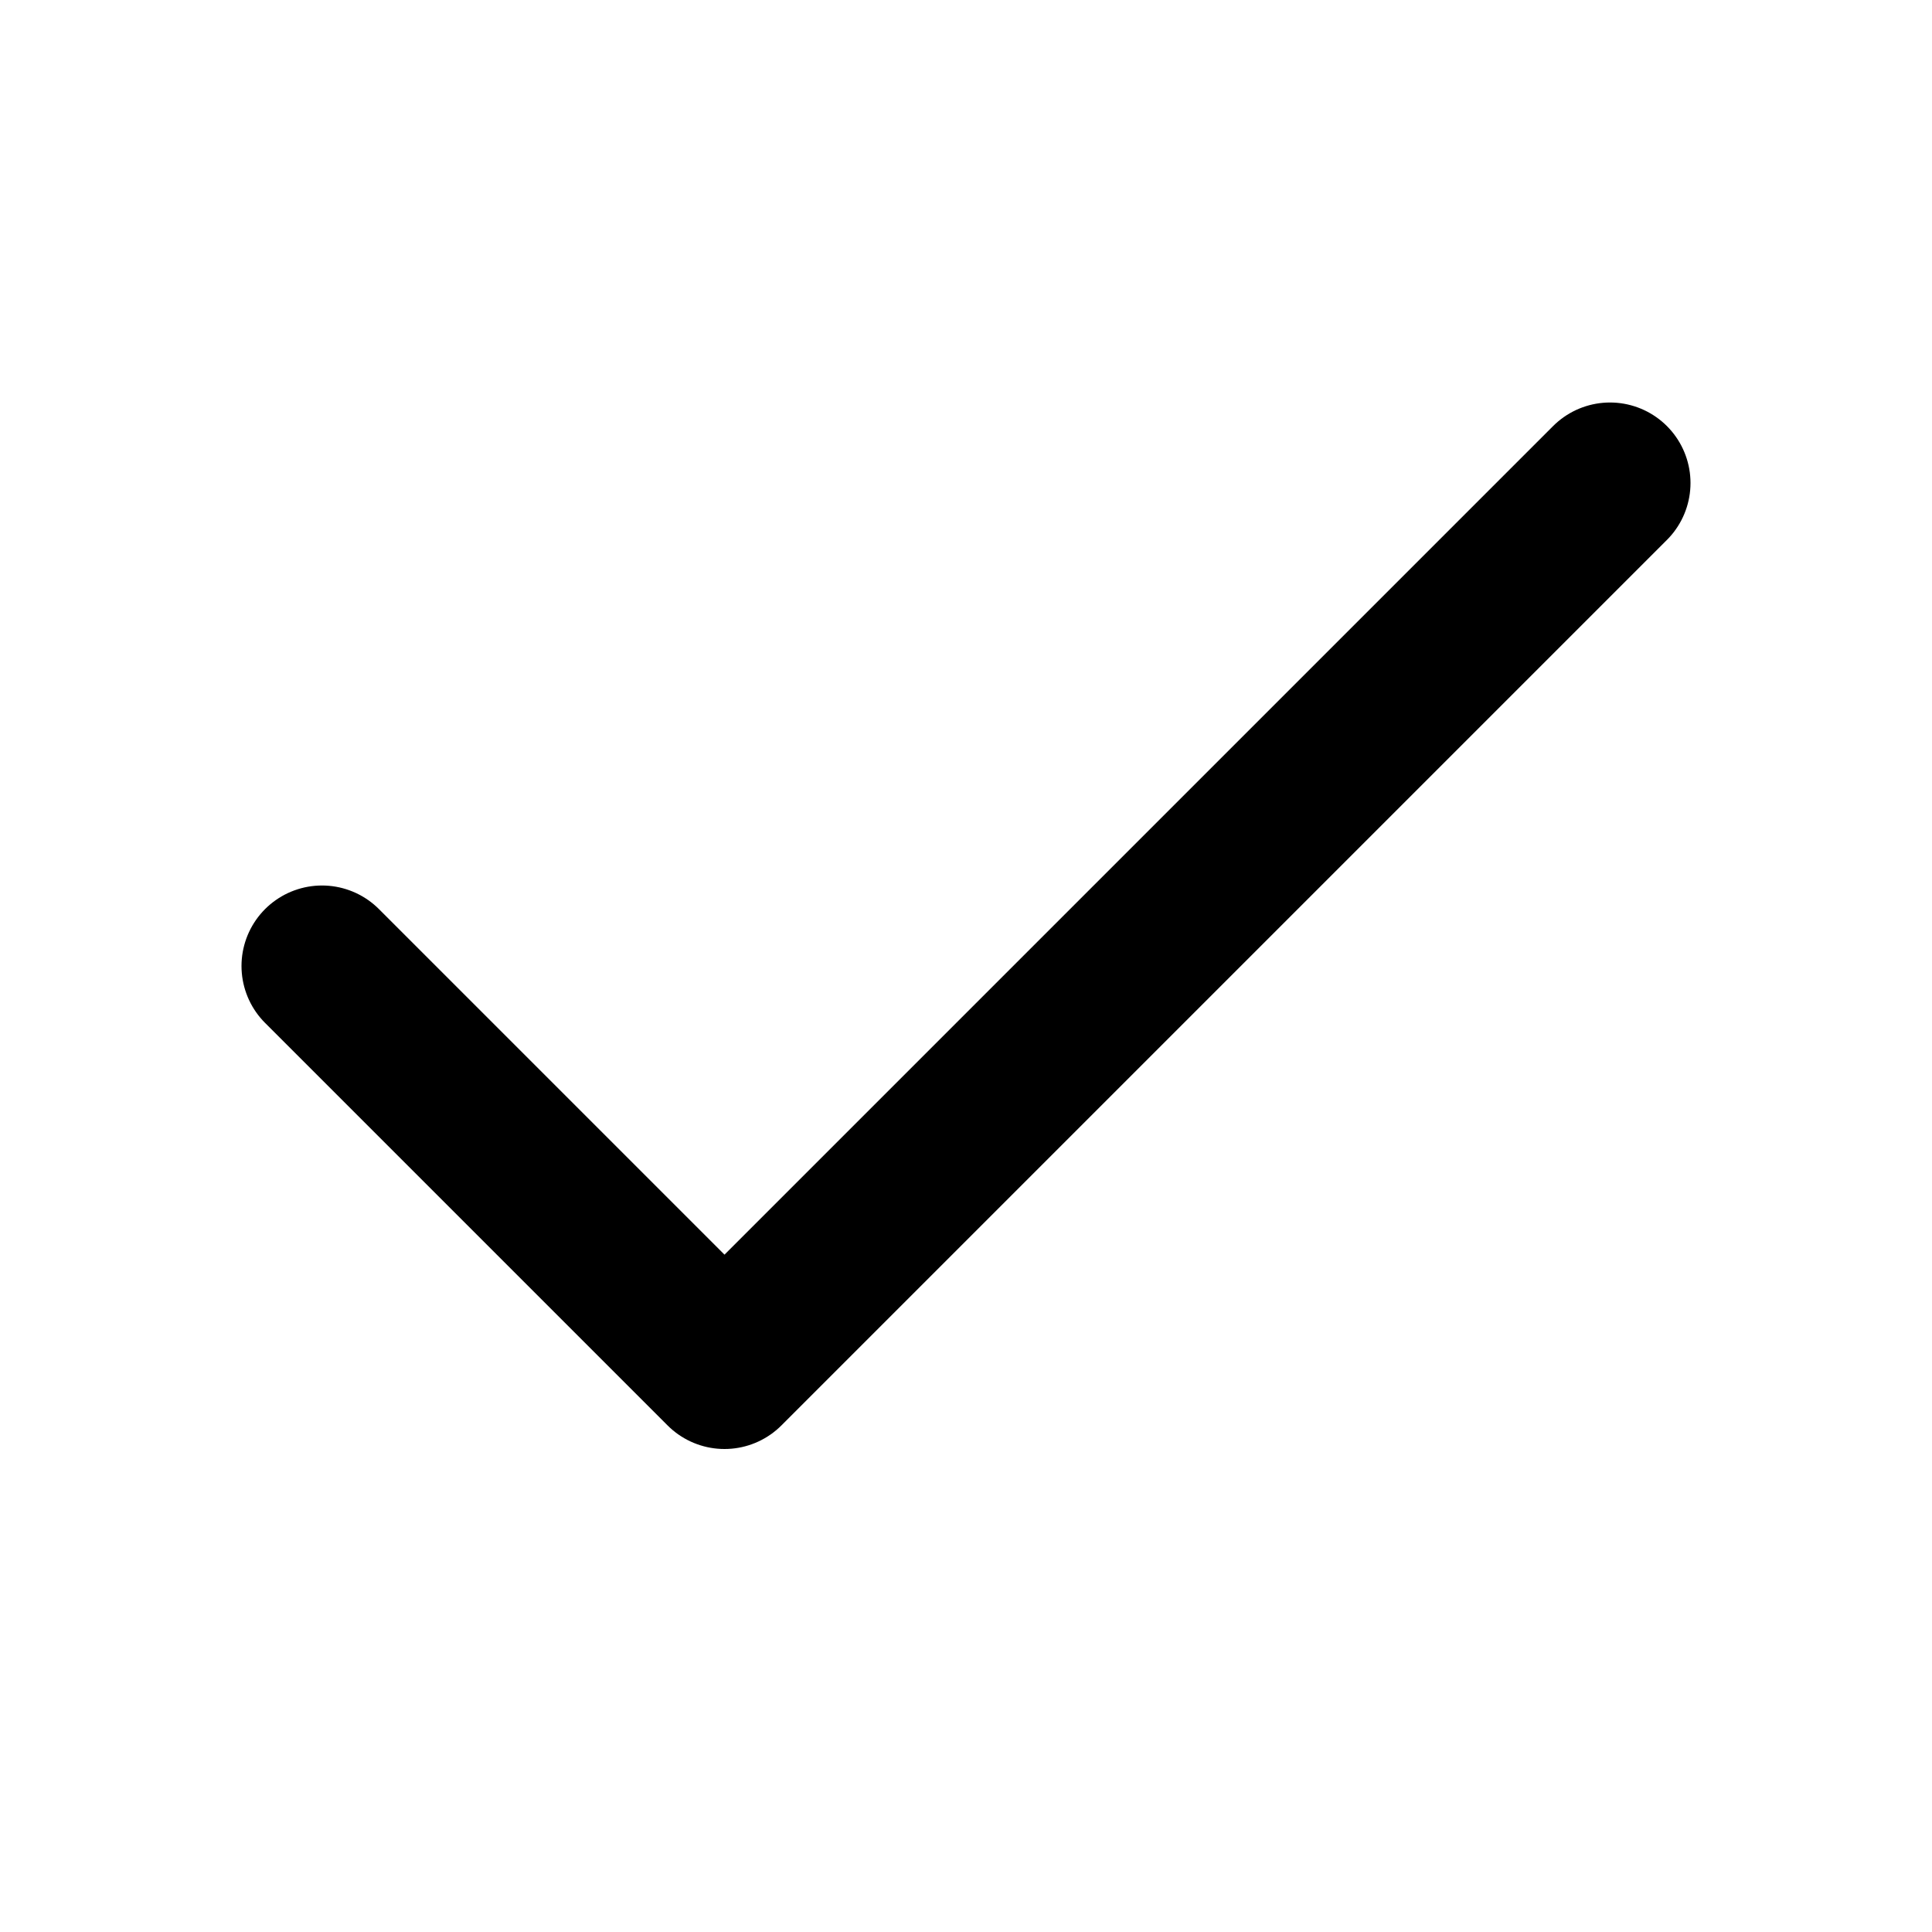
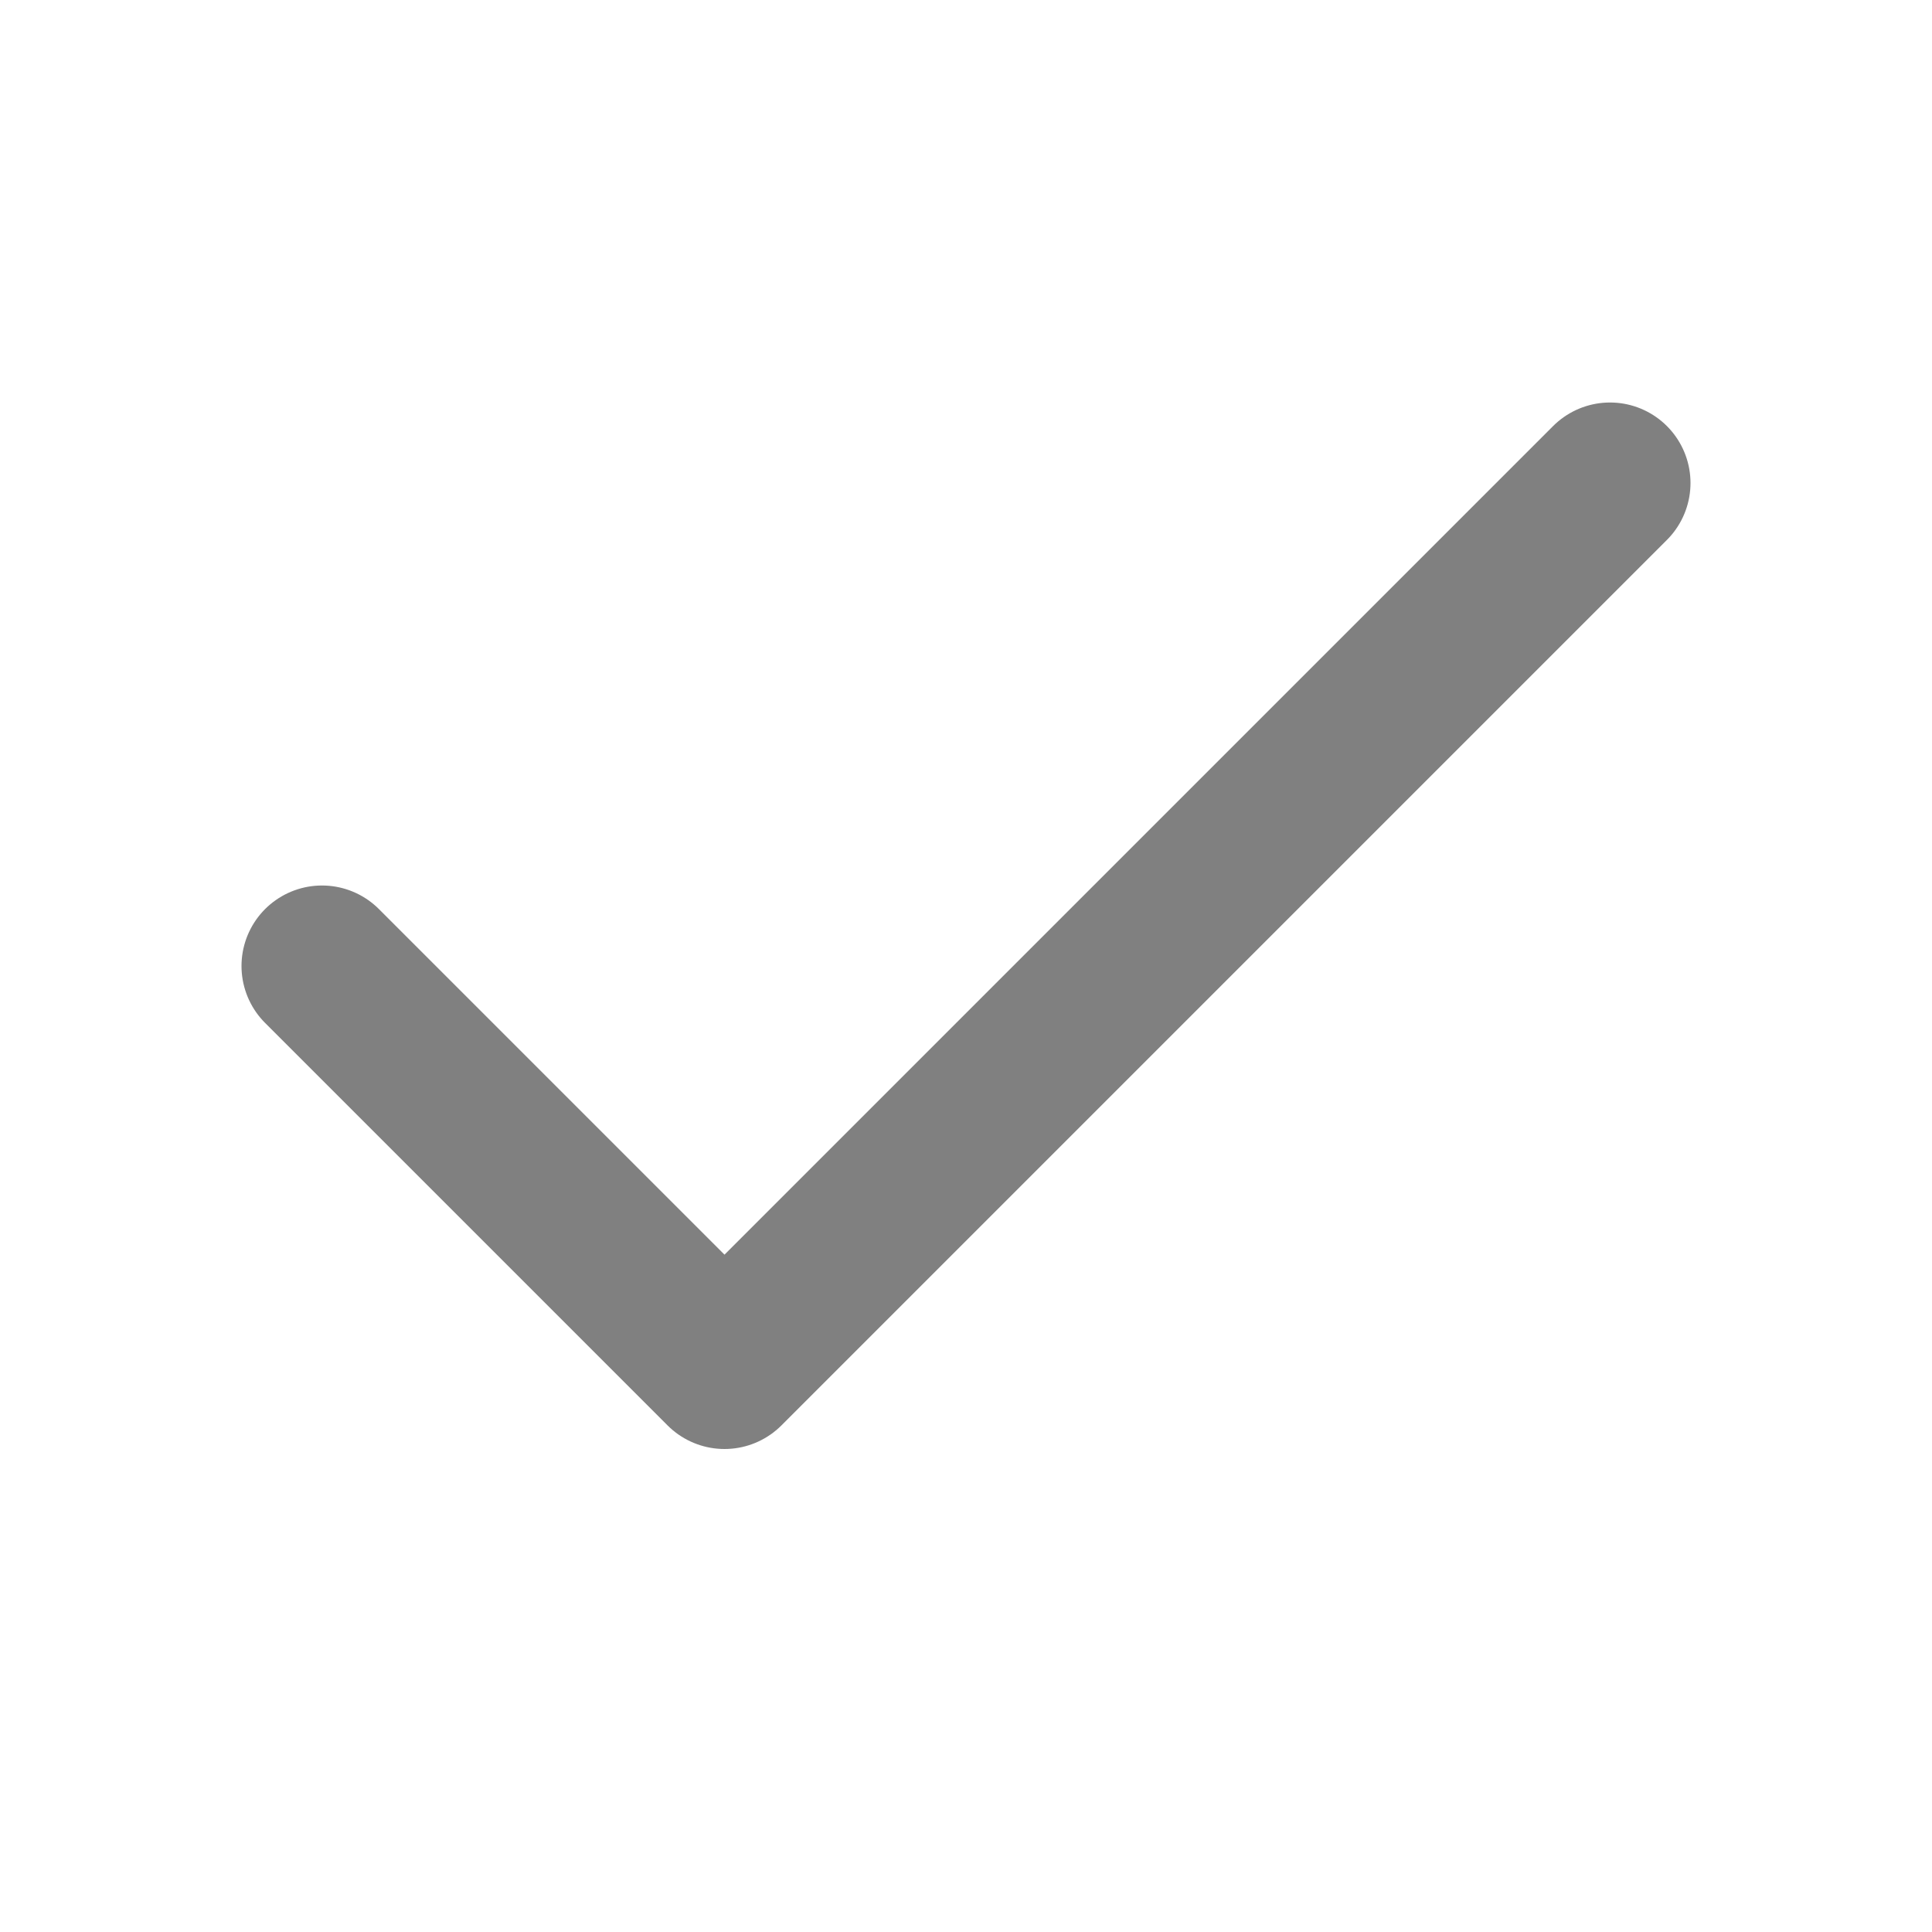
- <svg xmlns="http://www.w3.org/2000/svg" width="24" height="24" viewBox="0 0 24 24" fill="none" stroke="currentColor" stroke-width="2" stroke-linecap="round" stroke-linejoin="round" class="feather feather-check">
+ <svg xmlns="http://www.w3.org/2000/svg" width="24" height="24" viewBox="0 0 24 24" fill="none" stroke="gray" stroke-width="2" stroke-linecap="round" stroke-linejoin="round" class="feather feather-check">
  <polyline points="20 6 9 17 4 12" />
</svg>
